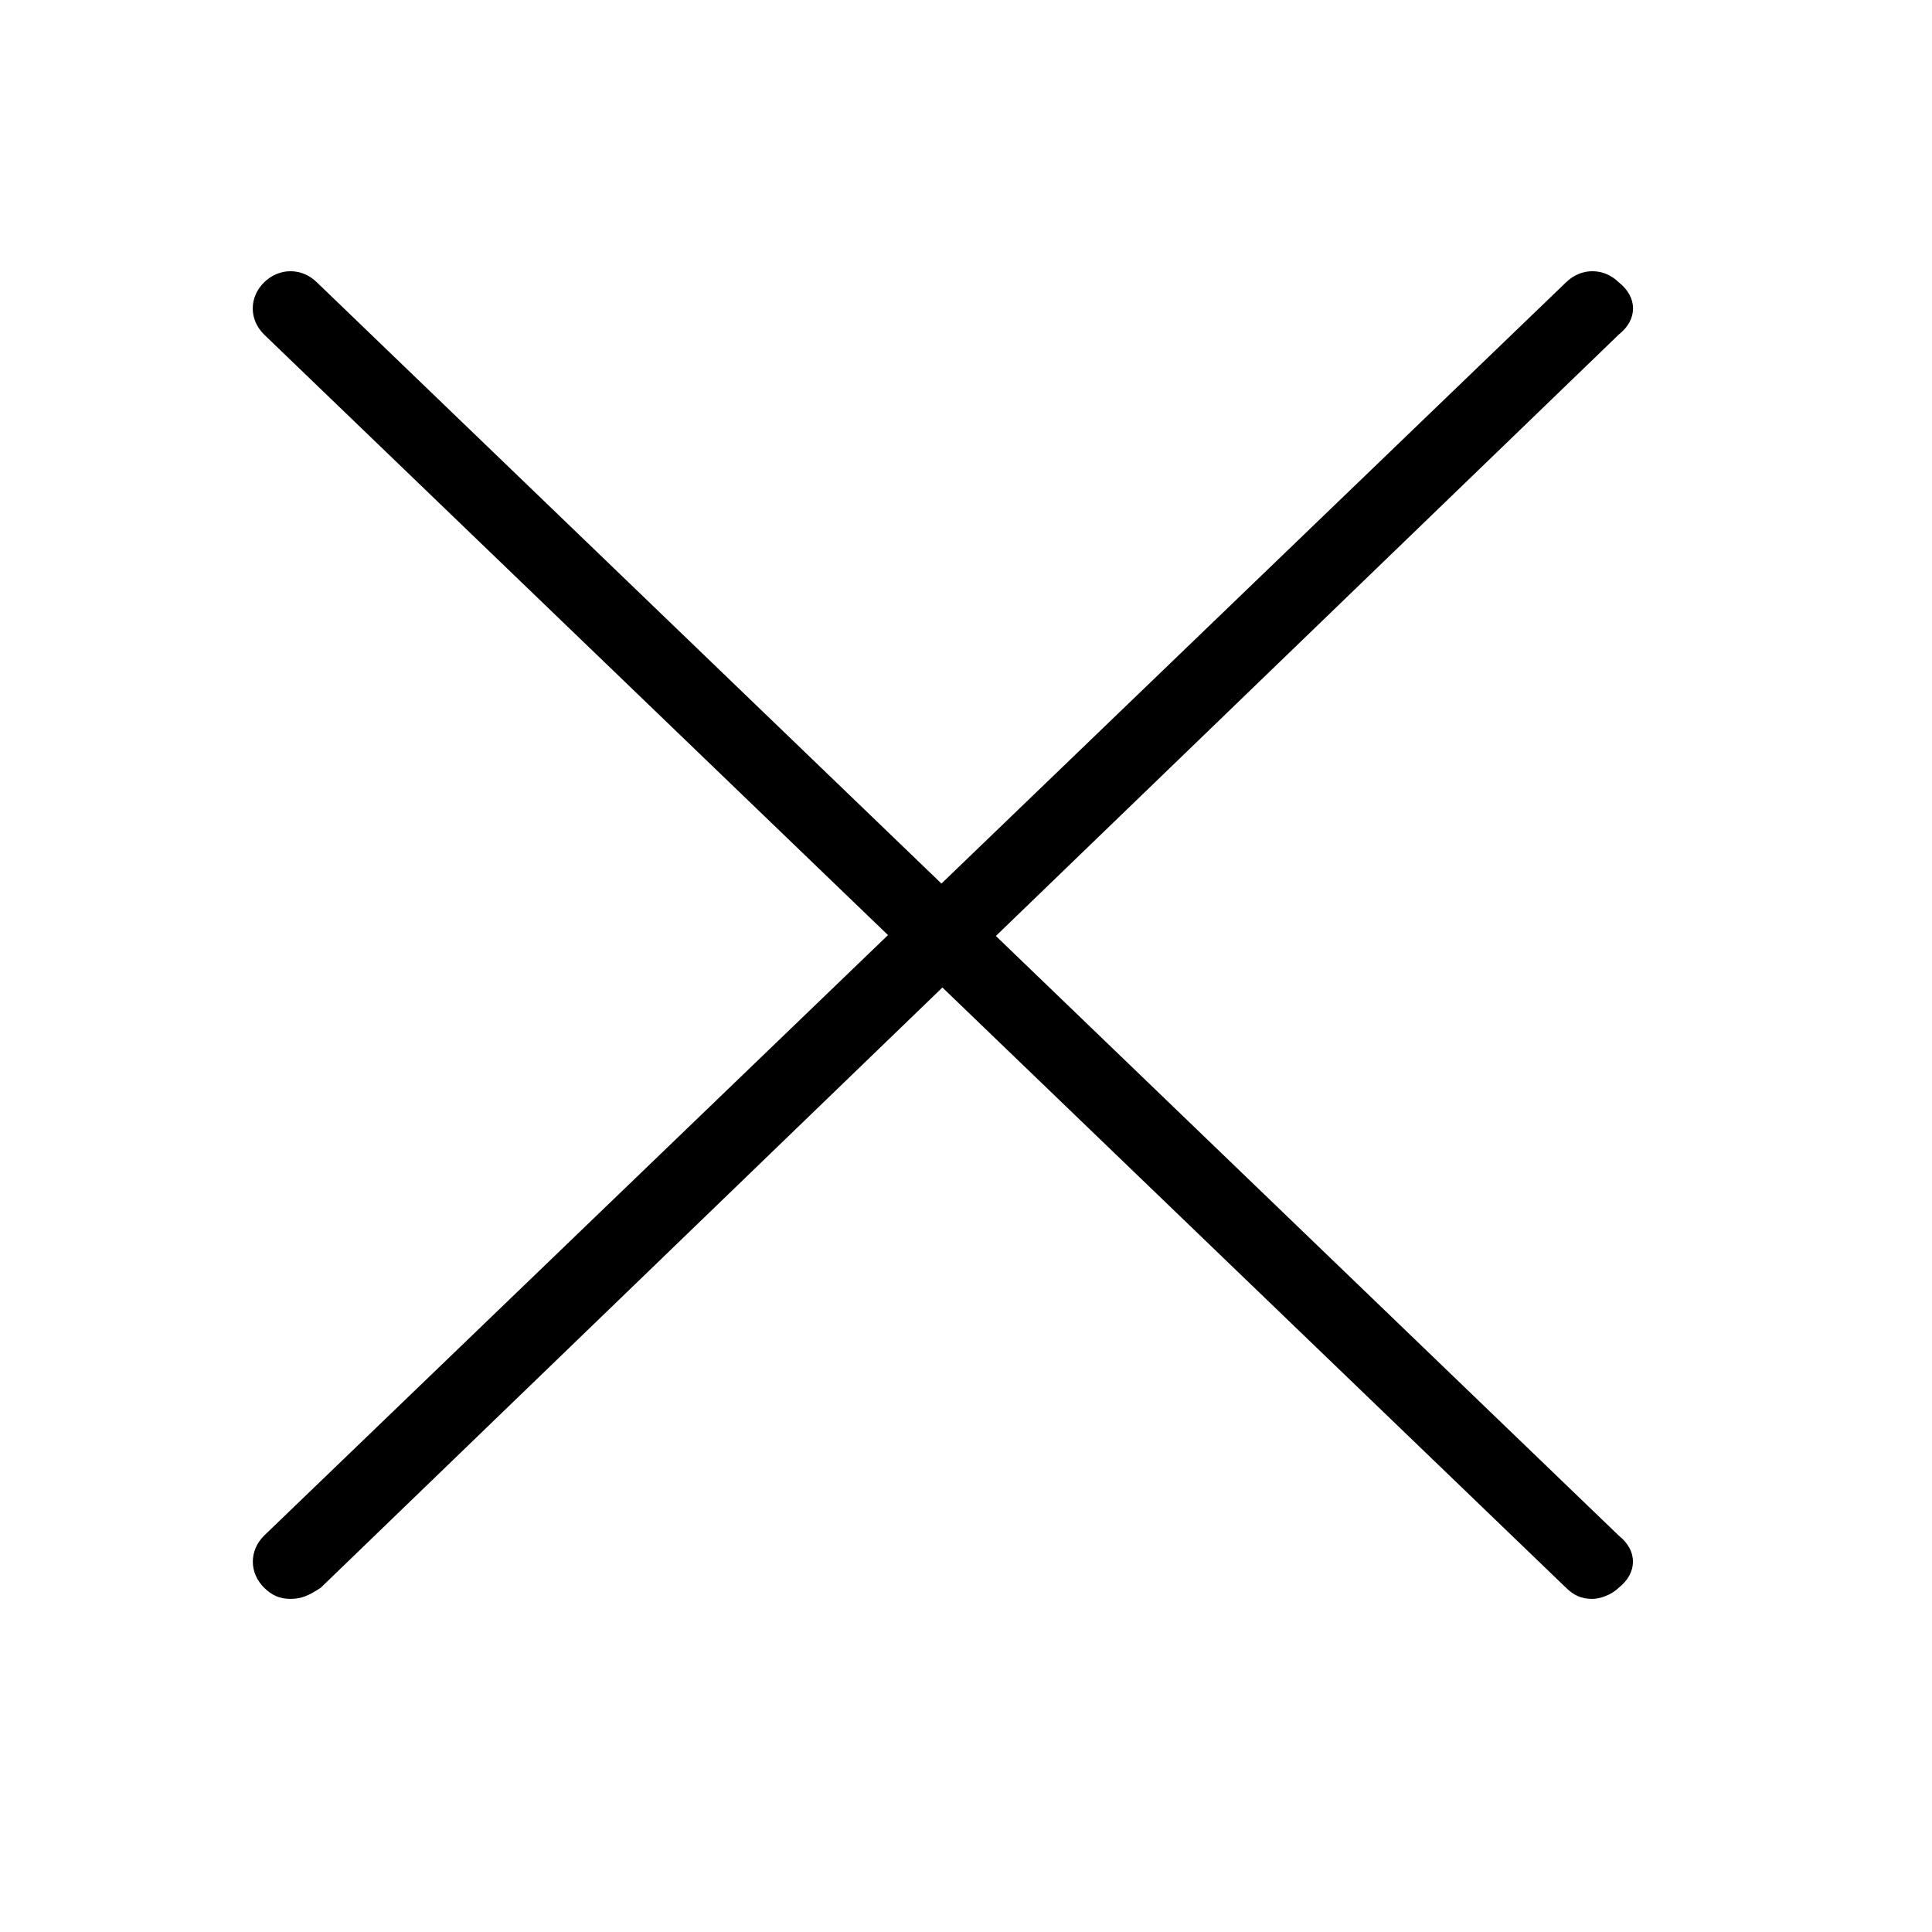
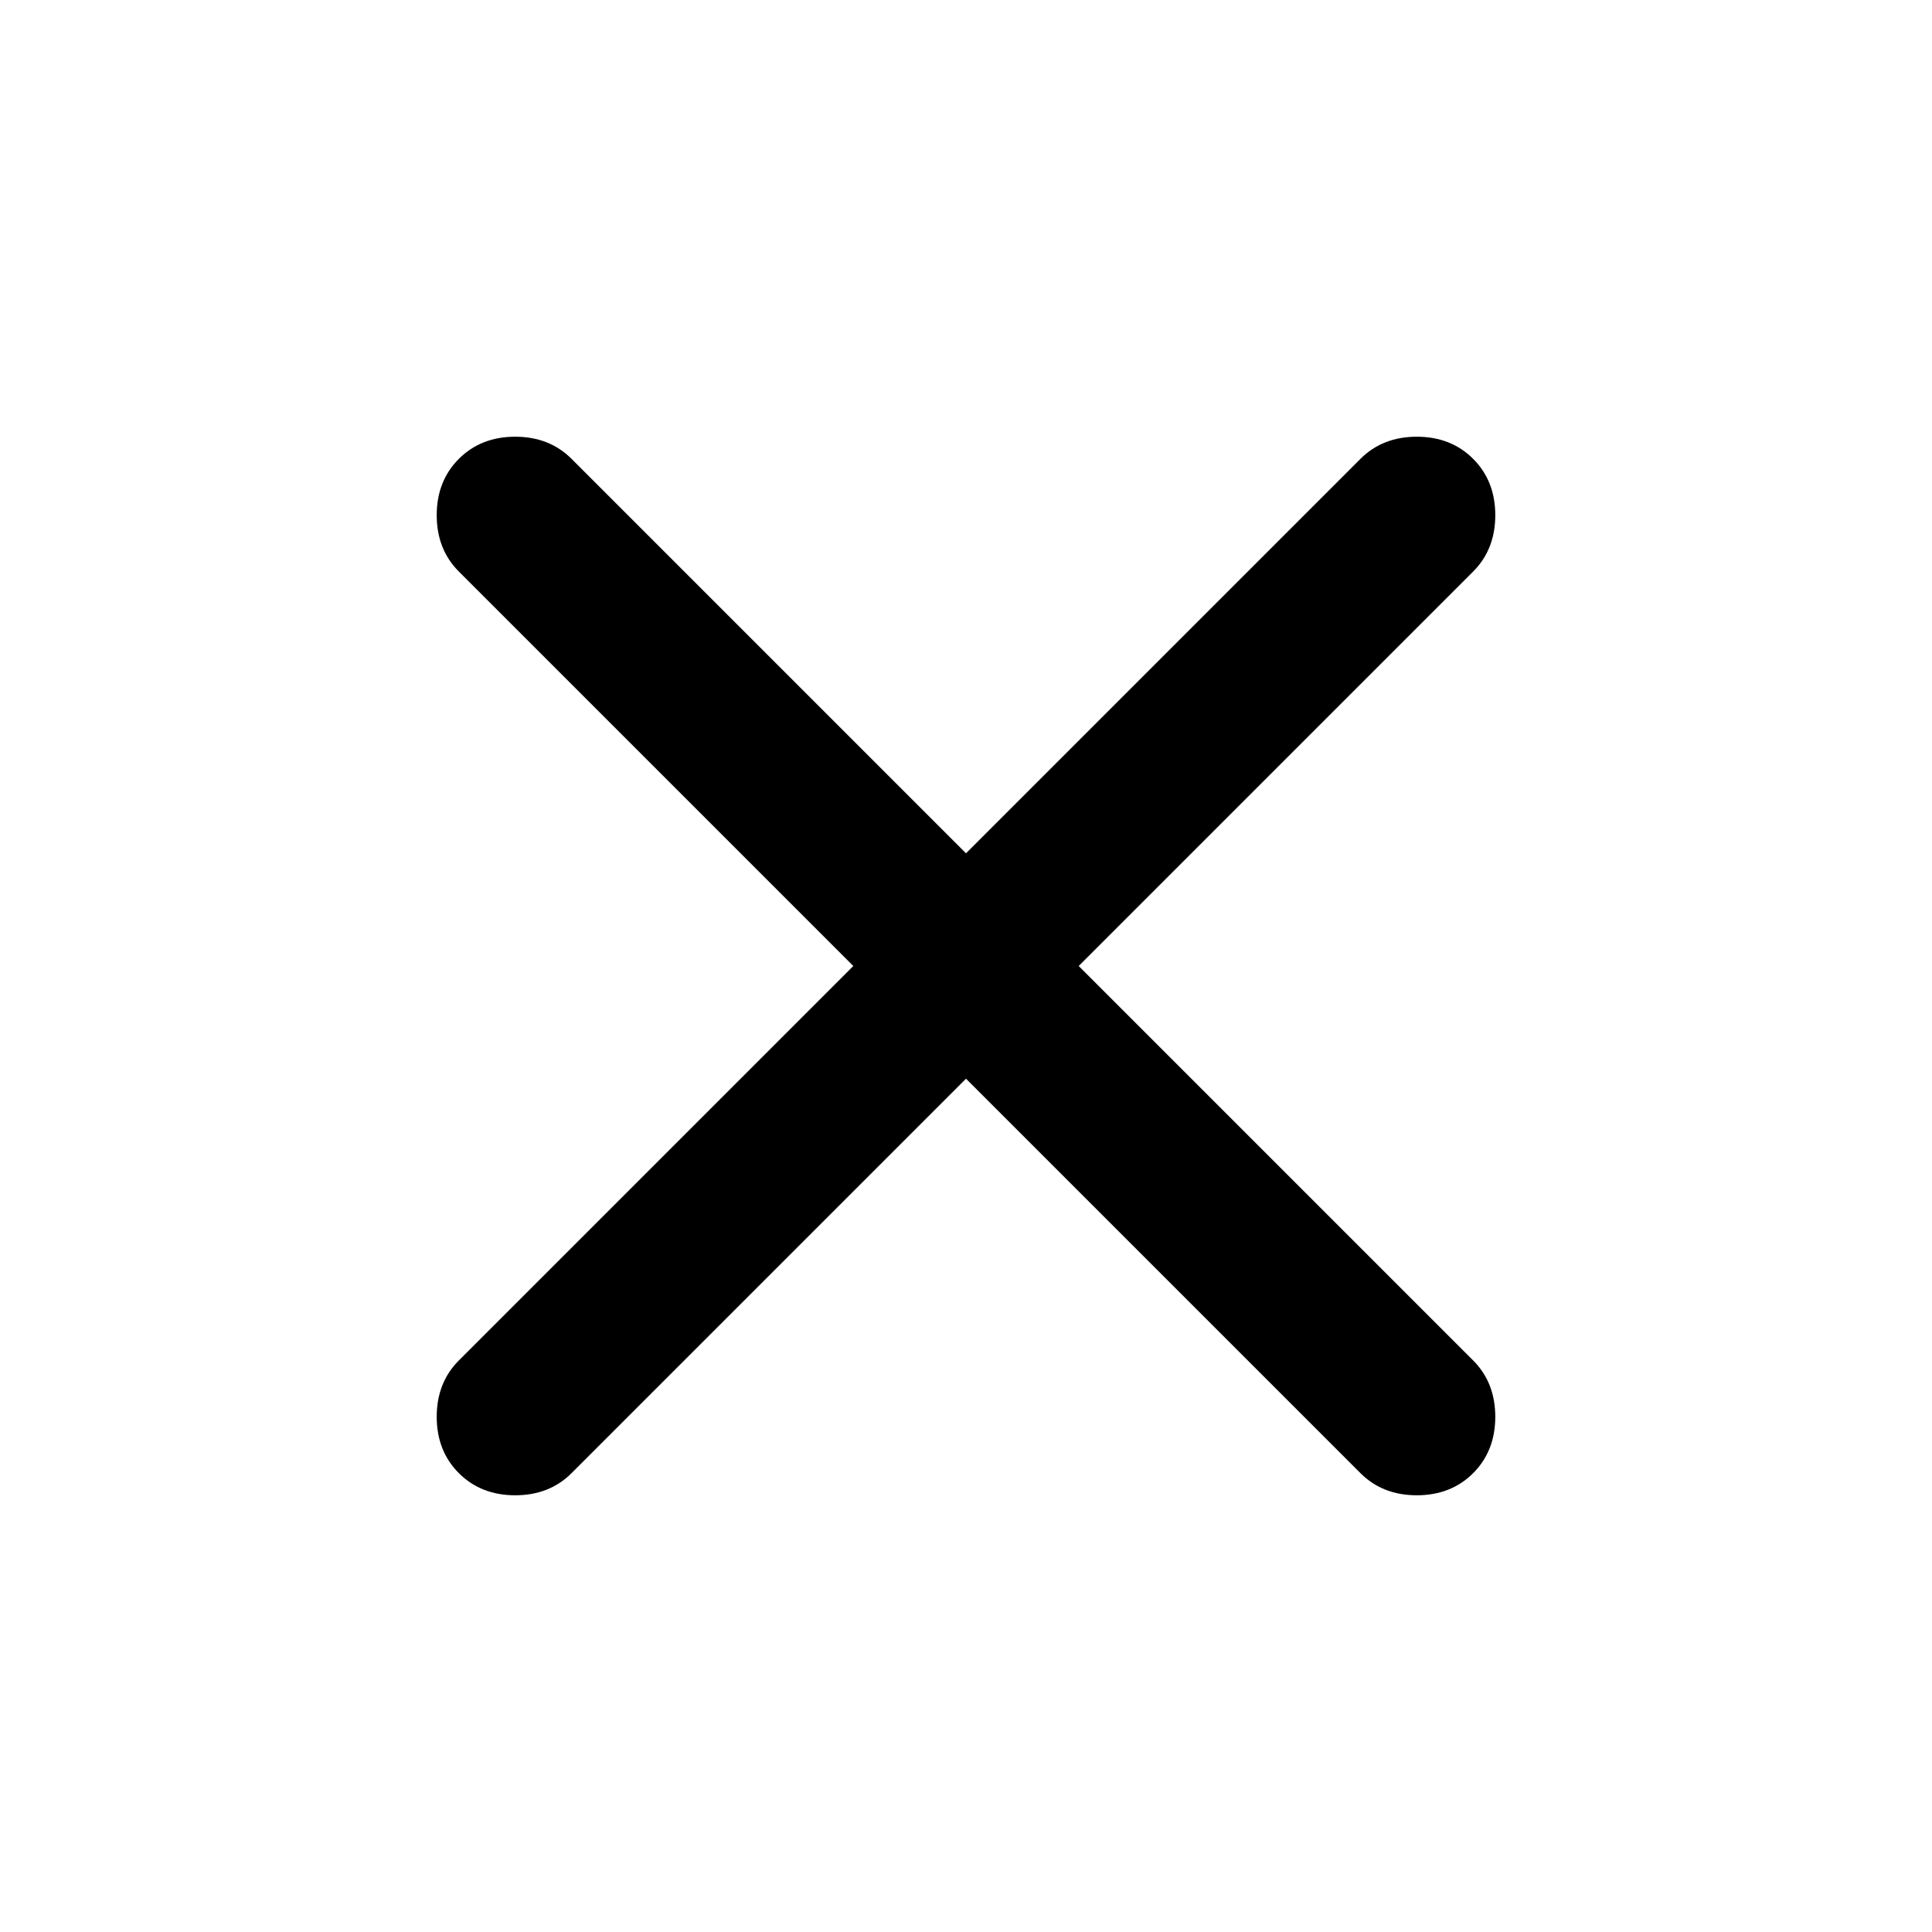
- <svg xmlns="http://www.w3.org/2000/svg" width="24px" height="24px" viewBox="0 0 24 24" version="1.1">
-   <defs />
-   <g id="Icons" stroke="none" stroke-width="1" fill-rule="evenodd">
-     <g id="MC-icon-set" transform="translate(-96, -648)" fill="#000000">
-       <g id="Actions" transform="translate(24, 648)">
-         <g id="Close" transform="translate(72, 0)">
-           <path d="M11.031,11.616 L3.281,19.076 C3.094,19.261 3.094,19.538 3.281,19.723 C3.375,19.815 3.469,19.862 3.61,19.862 L3.61,19.862 C3.75,19.862 3.844,19.815 3.985,19.723 L11.707,12.267 L19.453,19.723 C19.547,19.815 19.64,19.862 19.78,19.862 C19.874,19.862 20.015,19.815 20.109,19.723 C20.344,19.538 20.344,19.261 20.109,19.076 L12.371,11.627 L20.11,4.155 C20.345,3.97 20.345,3.693 20.11,3.508 C19.922,3.323 19.641,3.323 19.453,3.508 L11.695,10.976 L3.937,3.508 C3.749,3.323 3.468,3.323 3.28,3.508 C3.093,3.693 3.093,3.97 3.28,4.155 L11.031,11.616 Z" id="shape" />
-         </g>
-       </g>
-     </g>
-   </g>
+ <svg xmlns="http://www.w3.org/2000/svg" width="24" height="24" viewBox="0 0 24 24">
+   <path d="M12 13.4L7.1 18.3C6.917 18.483 6.683 18.575 6.4 18.575C6.117 18.575 5.883 18.483 5.7 18.3C5.517 18.117 5.425 17.883 5.425 17.6C5.425 17.317 5.517 17.083 5.7 16.9L10.6 12L5.7 7.1C5.517 6.917 5.425 6.683 5.425 6.4C5.425 6.117 5.517 5.883 5.7 5.7C5.883 5.517 6.117 5.425 6.4 5.425C6.683 5.425 6.917 5.517 7.1 5.7L12 10.6L16.9 5.7C17.083 5.517 17.317 5.425 17.6 5.425C17.883 5.425 18.117 5.517 18.3 5.7C18.483 5.883 18.575 6.117 18.575 6.4C18.575 6.683 18.483 6.917 18.3 7.1L13.4 12L18.3 16.9C18.483 17.083 18.575 17.317 18.575 17.6C18.575 17.883 18.483 18.117 18.3 18.3C18.117 18.483 17.883 18.575 17.6 18.575C17.317 18.575 17.083 18.483 16.9 18.3L12 13.4Z" fill="black" />
</svg>
